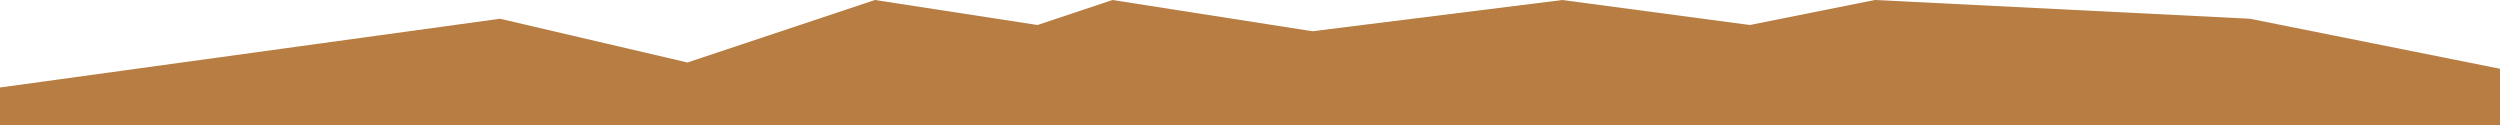
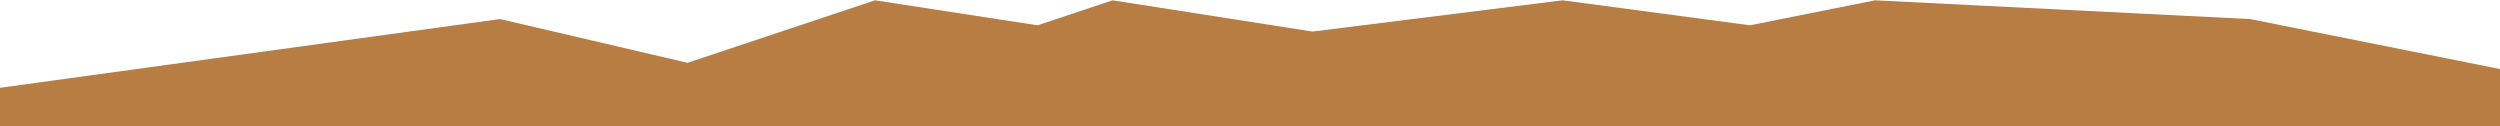
- <svg xmlns="http://www.w3.org/2000/svg" width="2000" height="100" viewBox="0 0 2000 100">
+ <svg xmlns="http://www.w3.org/2000/svg" width="1990" height="100" viewBox="0 0 2000 100">
  <g id="layer1">
    <path style="fill:#b77d43;fill-opacity:1;fill-rule:evenodd;stroke:none;stroke-width:1px;stroke-linecap:butt;stroke-linejoin:miter;stroke-opacity:1" d="M 0,70 400,15 550,50 700,0 830,20 890,0 1050,25 1250,0 1400,20 l 100,-20 300,15 200,40 0,50 -2000,0 z" id="mountain" />
  </g>
</svg>
